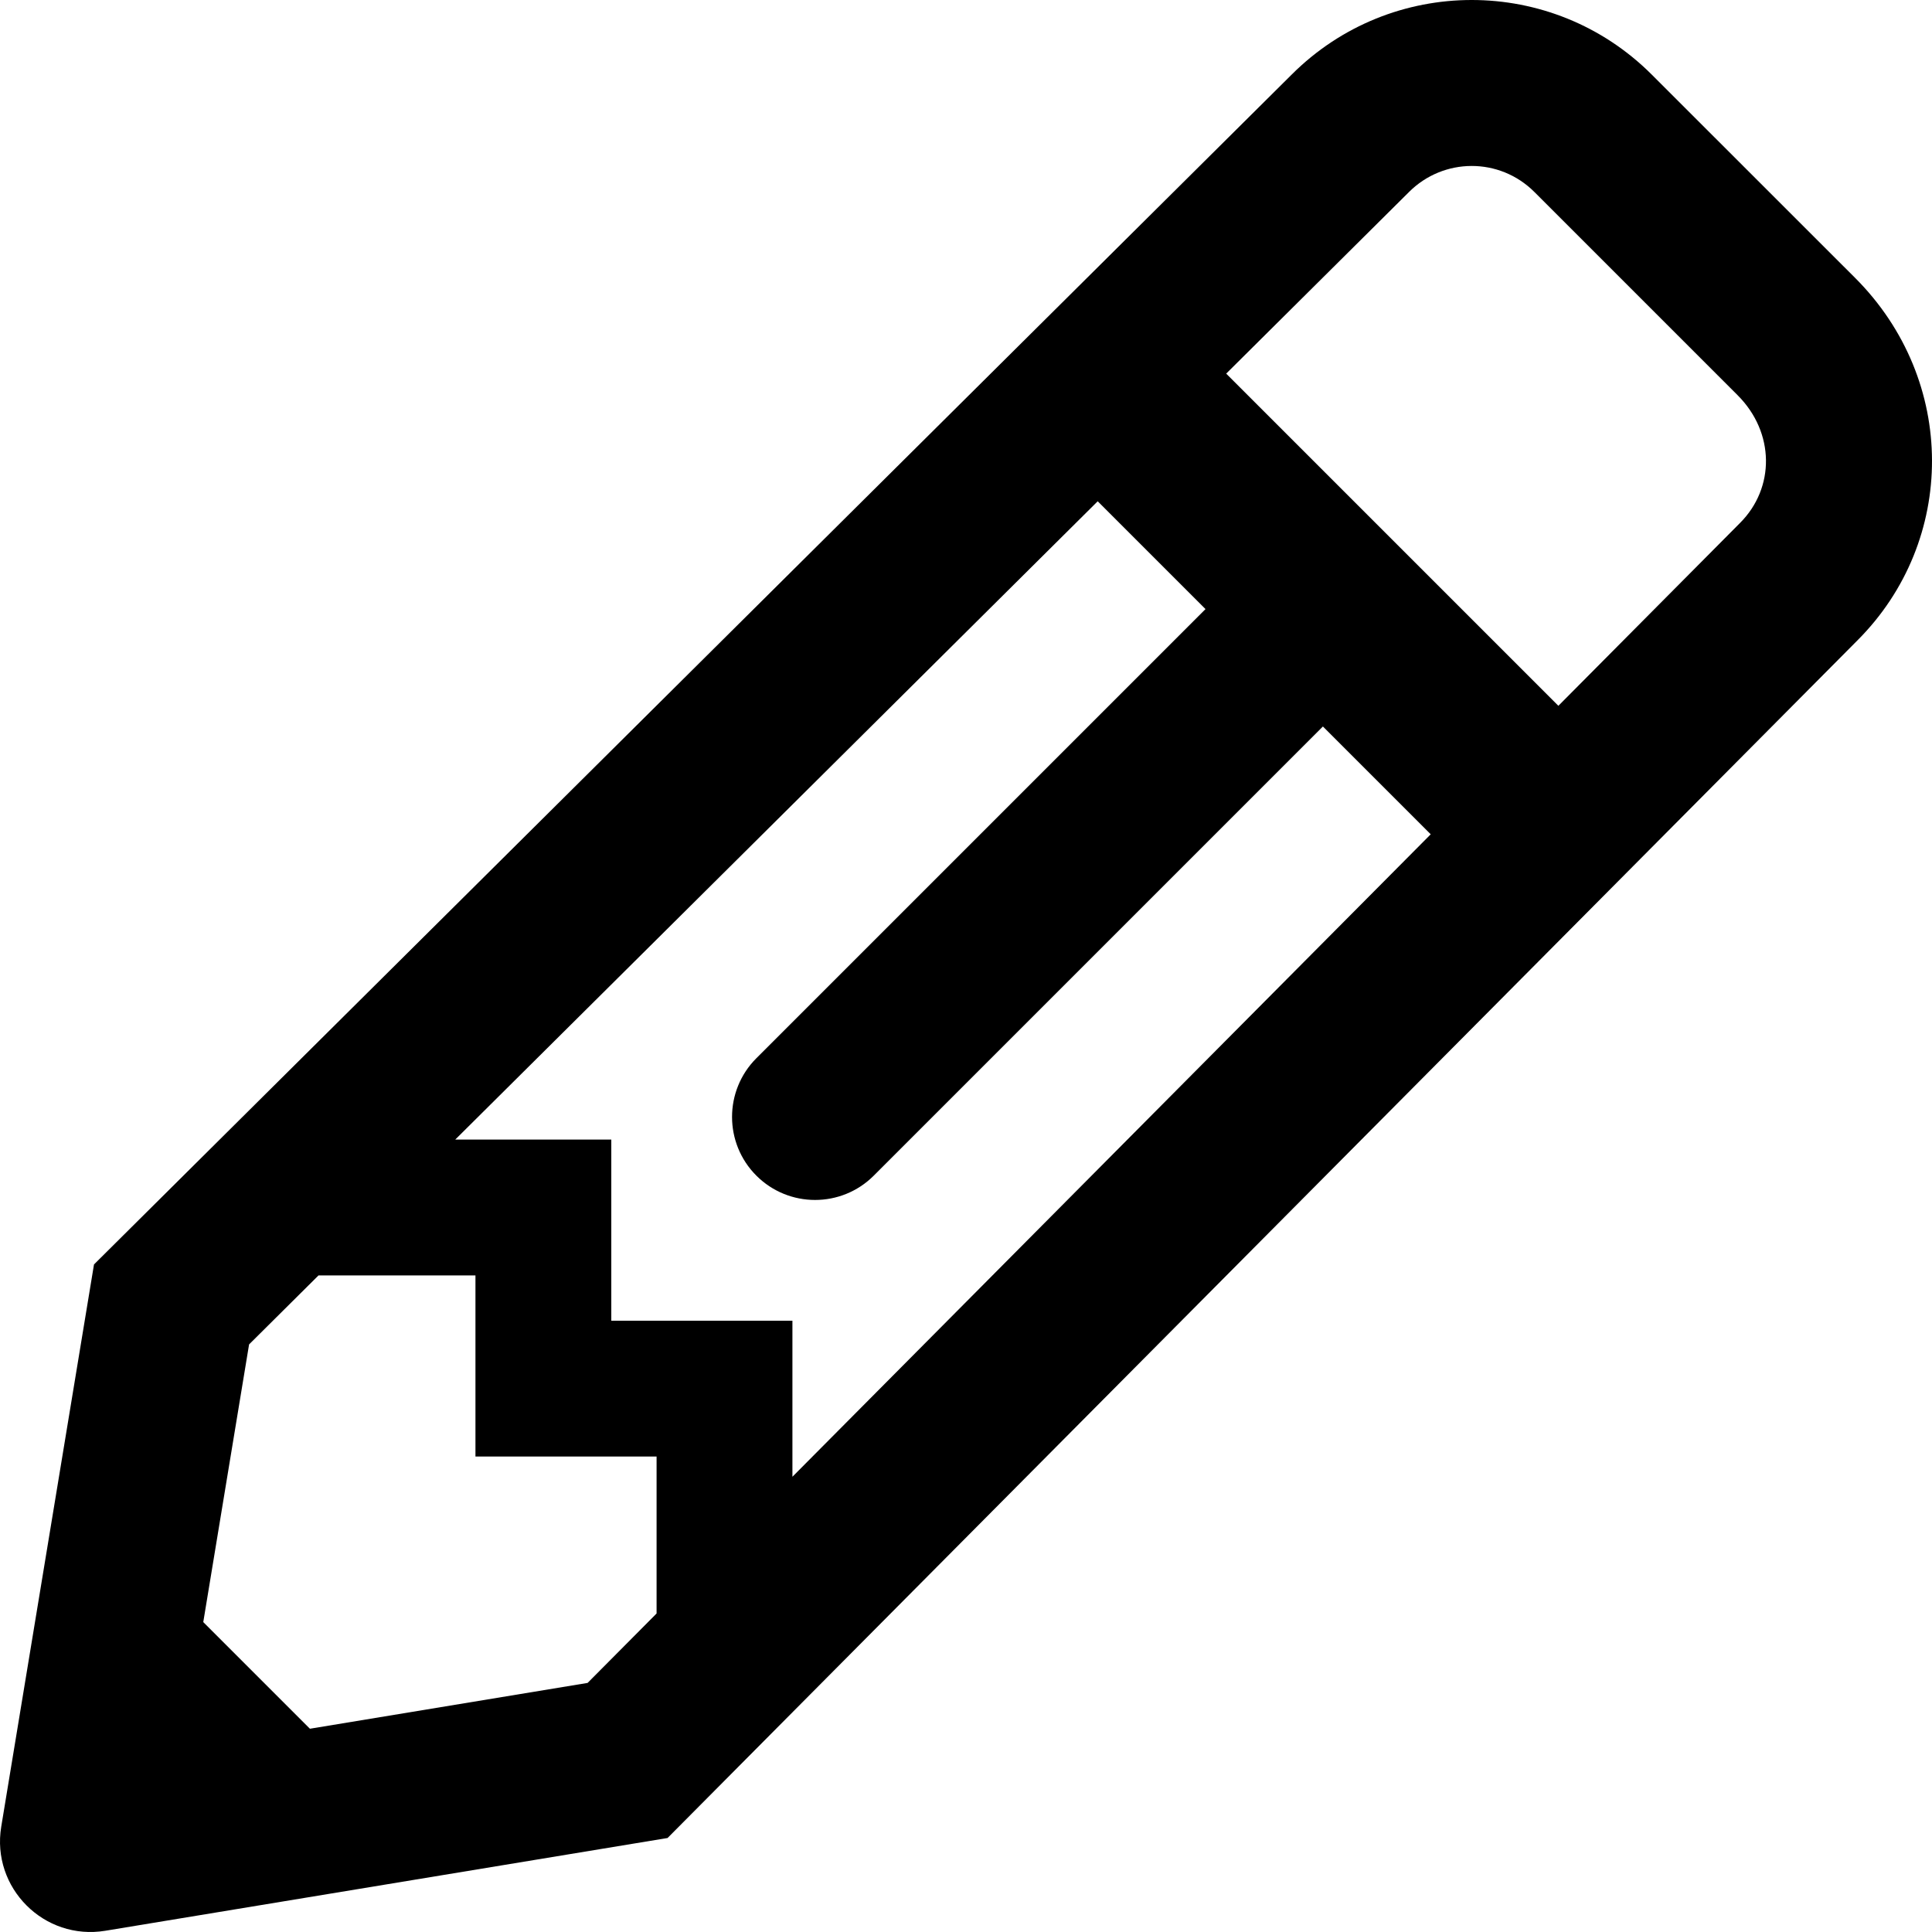
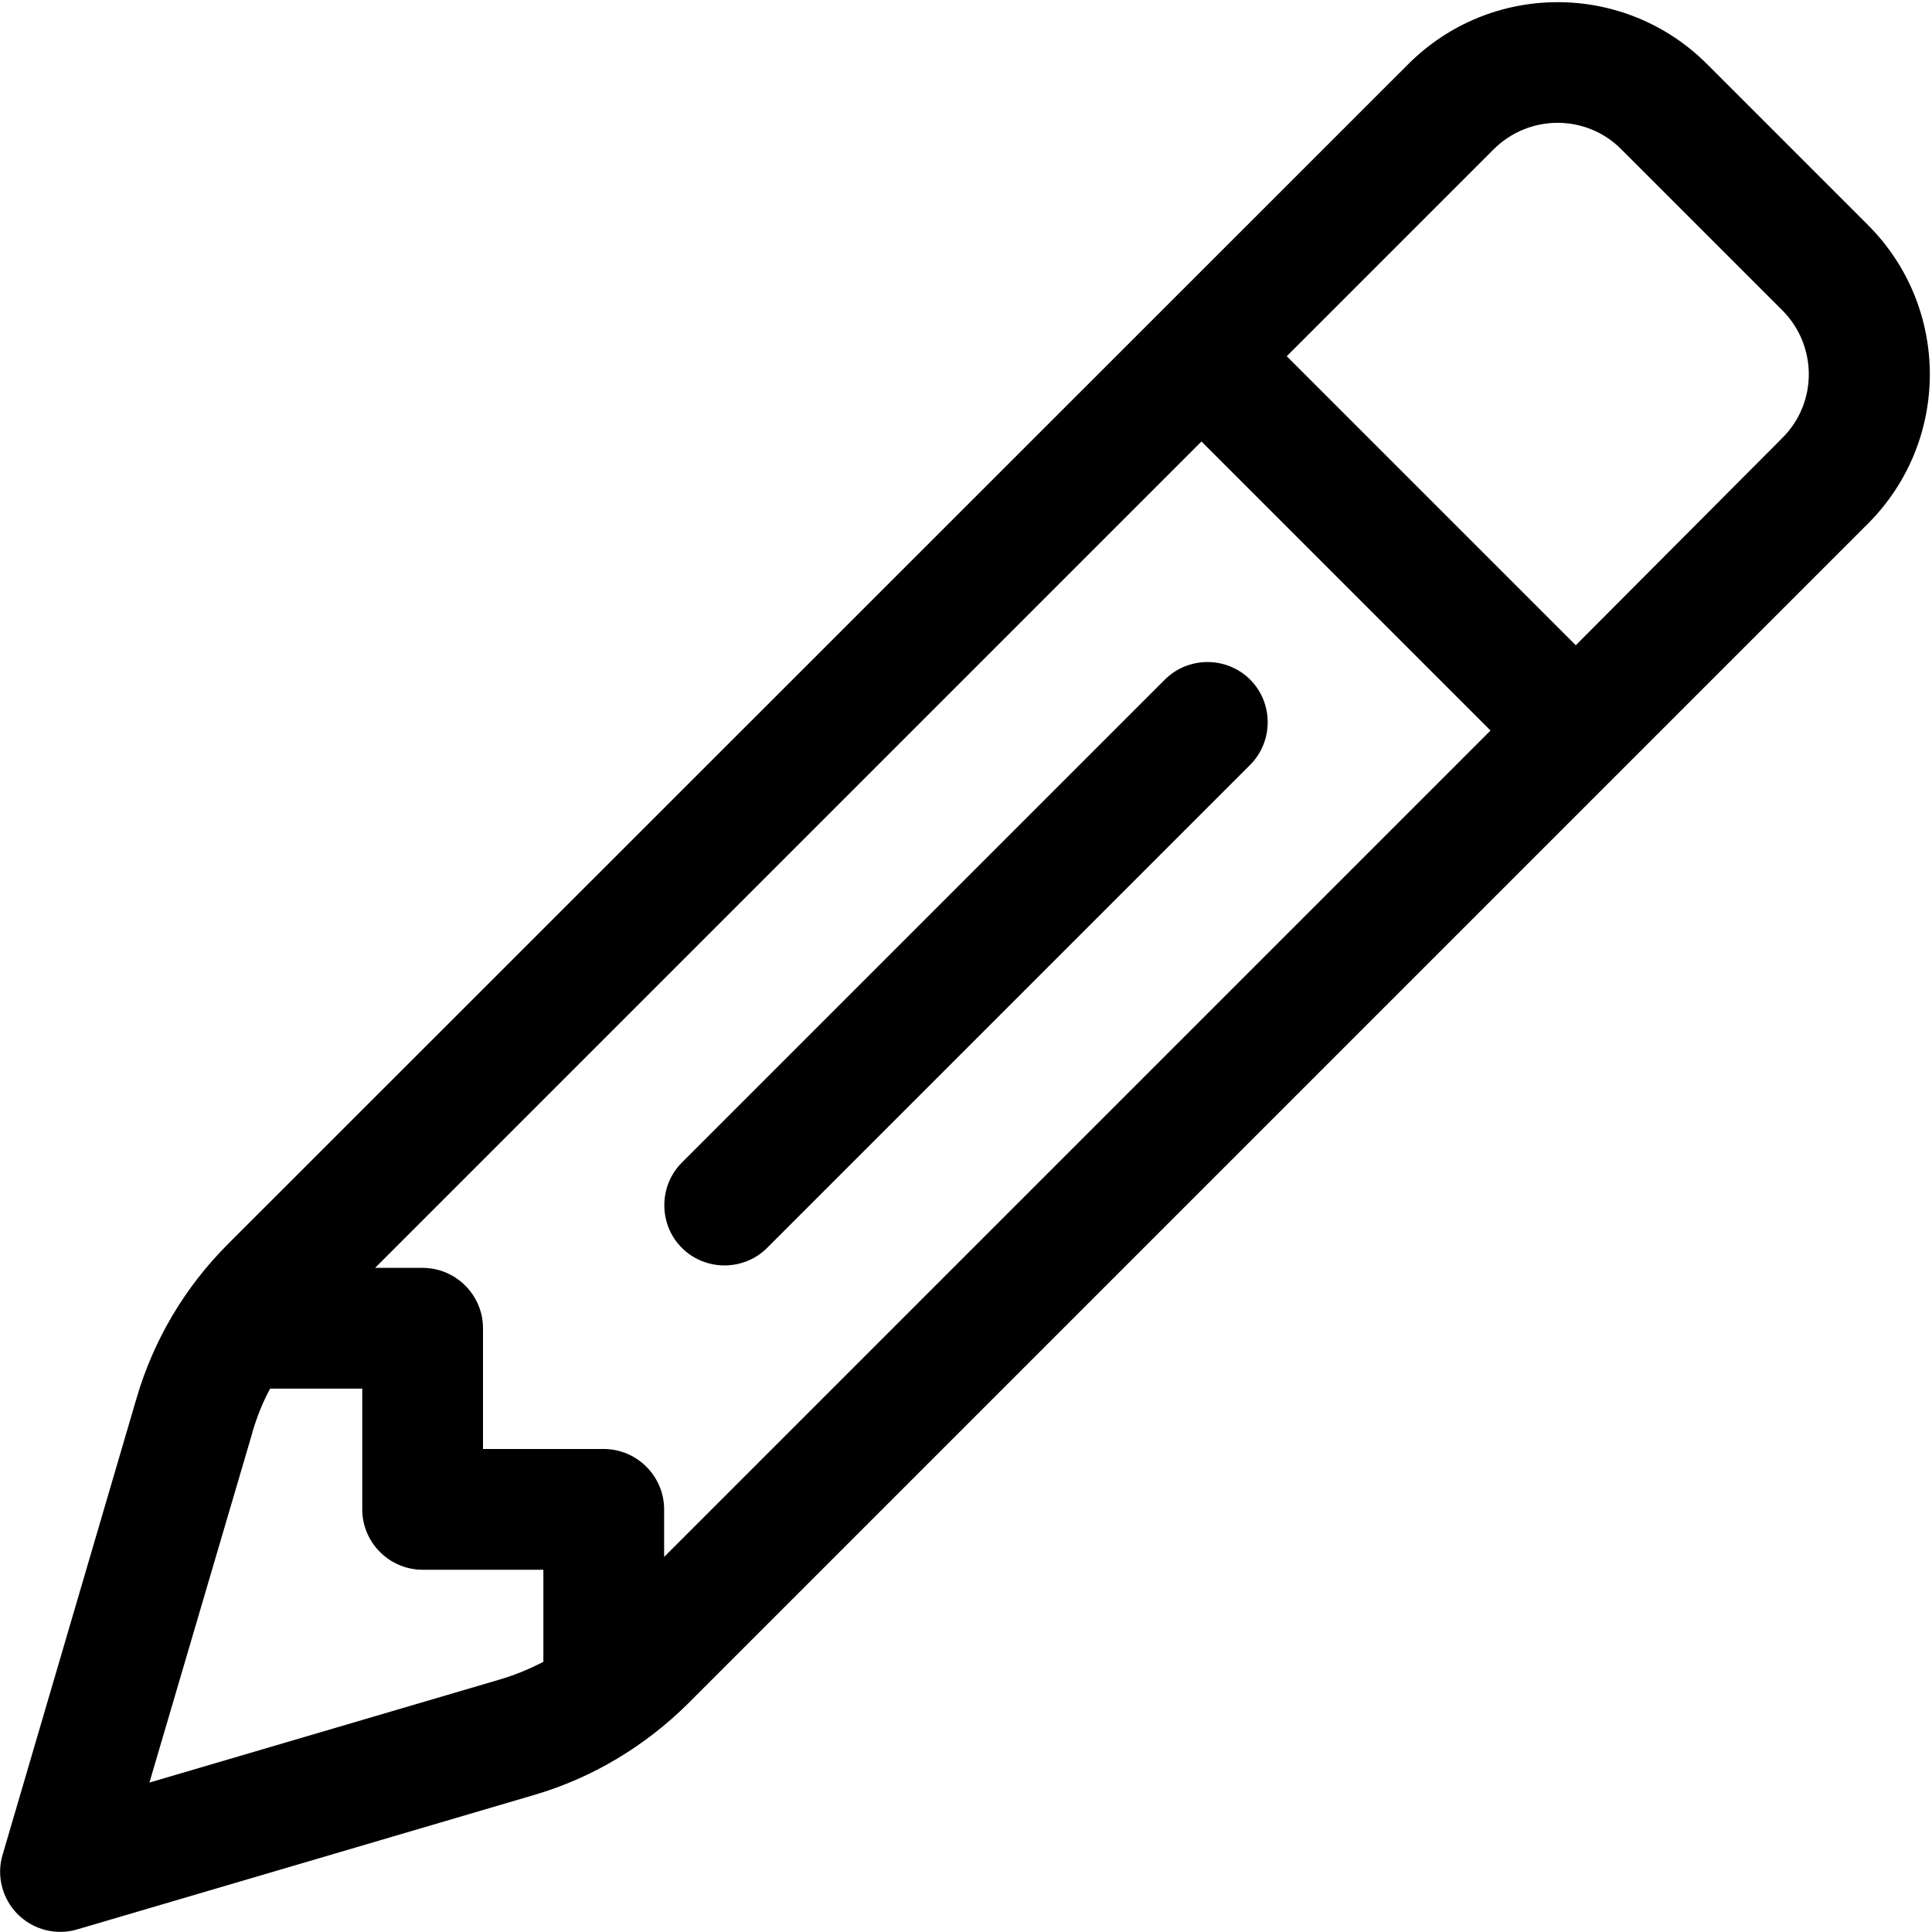
<svg xmlns="http://www.w3.org/2000/svg" viewBox="0 0 512 512">
-   <path d="M491.609 73.625l-53.861-53.839c-26.378-26.379-69.075-26.383-95.46-.001L24.91 335.089.329 484.085c-2.675 16.215 11.368 30.261 27.587 27.587l148.995-24.582 315.326-317.378c26.33-26.331 26.581-68.879-.628-96.087zM200.443 311.557C204.739 315.853 210.37 318 216 318s11.261-2.147 15.557-6.443l119.029-119.03 28.569 28.569L210 391.355V350h-48v-48h-41.356l170.259-169.155 28.569 28.569-119.03 119.029c-8.589 8.592-8.589 22.522.001 31.114zM82.132 458.132l-28.263-28.263 12.14-73.587L84.409 338H126v48h48v41.59l-18.282 18.401-73.586 12.141zm378.985-319.533l-.051.051-.051.051-48.03 48.344-88.03-88.03 48.344-48.03.05-.05.05-.05c9.147-9.146 23.978-9.259 33.236-.001l53.854 53.854c9.878 9.877 9.939 24.549.628 33.861z" />
+   <path d="M395.8 39.6c9.4-9.4 24.6-9.4 33.9 0l42.6 42.6c9.4 9.4 9.4 24.6 0 33.9L417.6 171 341 94.4l54.8-54.8zM318.4 117L395 193.6l-219 219V400c0-8.8-7.2-16-16-16H128V352c0-8.8-7.2-16-16-16H99.4l219-219zM66.9 379.5c1.2-4 2.7-7.9 4.7-11.5H96v32c0 8.8 7.2 16 16 16h32v24.4c-3.7 1.9-7.5 3.5-11.6 4.7L39.6 472.4l27.3-92.8zM452.4 17c-21.9-21.9-57.3-21.9-79.2 0L60.4 329.7c-11.4 11.4-19.7 25.4-24.2 40.8L.7 491.5c-1.7 5.6-.1 11.7 4 15.8s10.2 5.7 15.8 4l121-35.6c15.4-4.5 29.4-12.9 40.8-24.2L495 138.8c21.9-21.9 21.9-57.3 0-79.2L452.4 17zM331.3 202.7c6.2-6.2 6.2-16.4 0-22.6s-16.4-6.2-22.6 0l-128 128c-6.2 6.2-6.2 16.4 0 22.6s16.4 6.2 22.6 0l128-128z" />
</svg>
